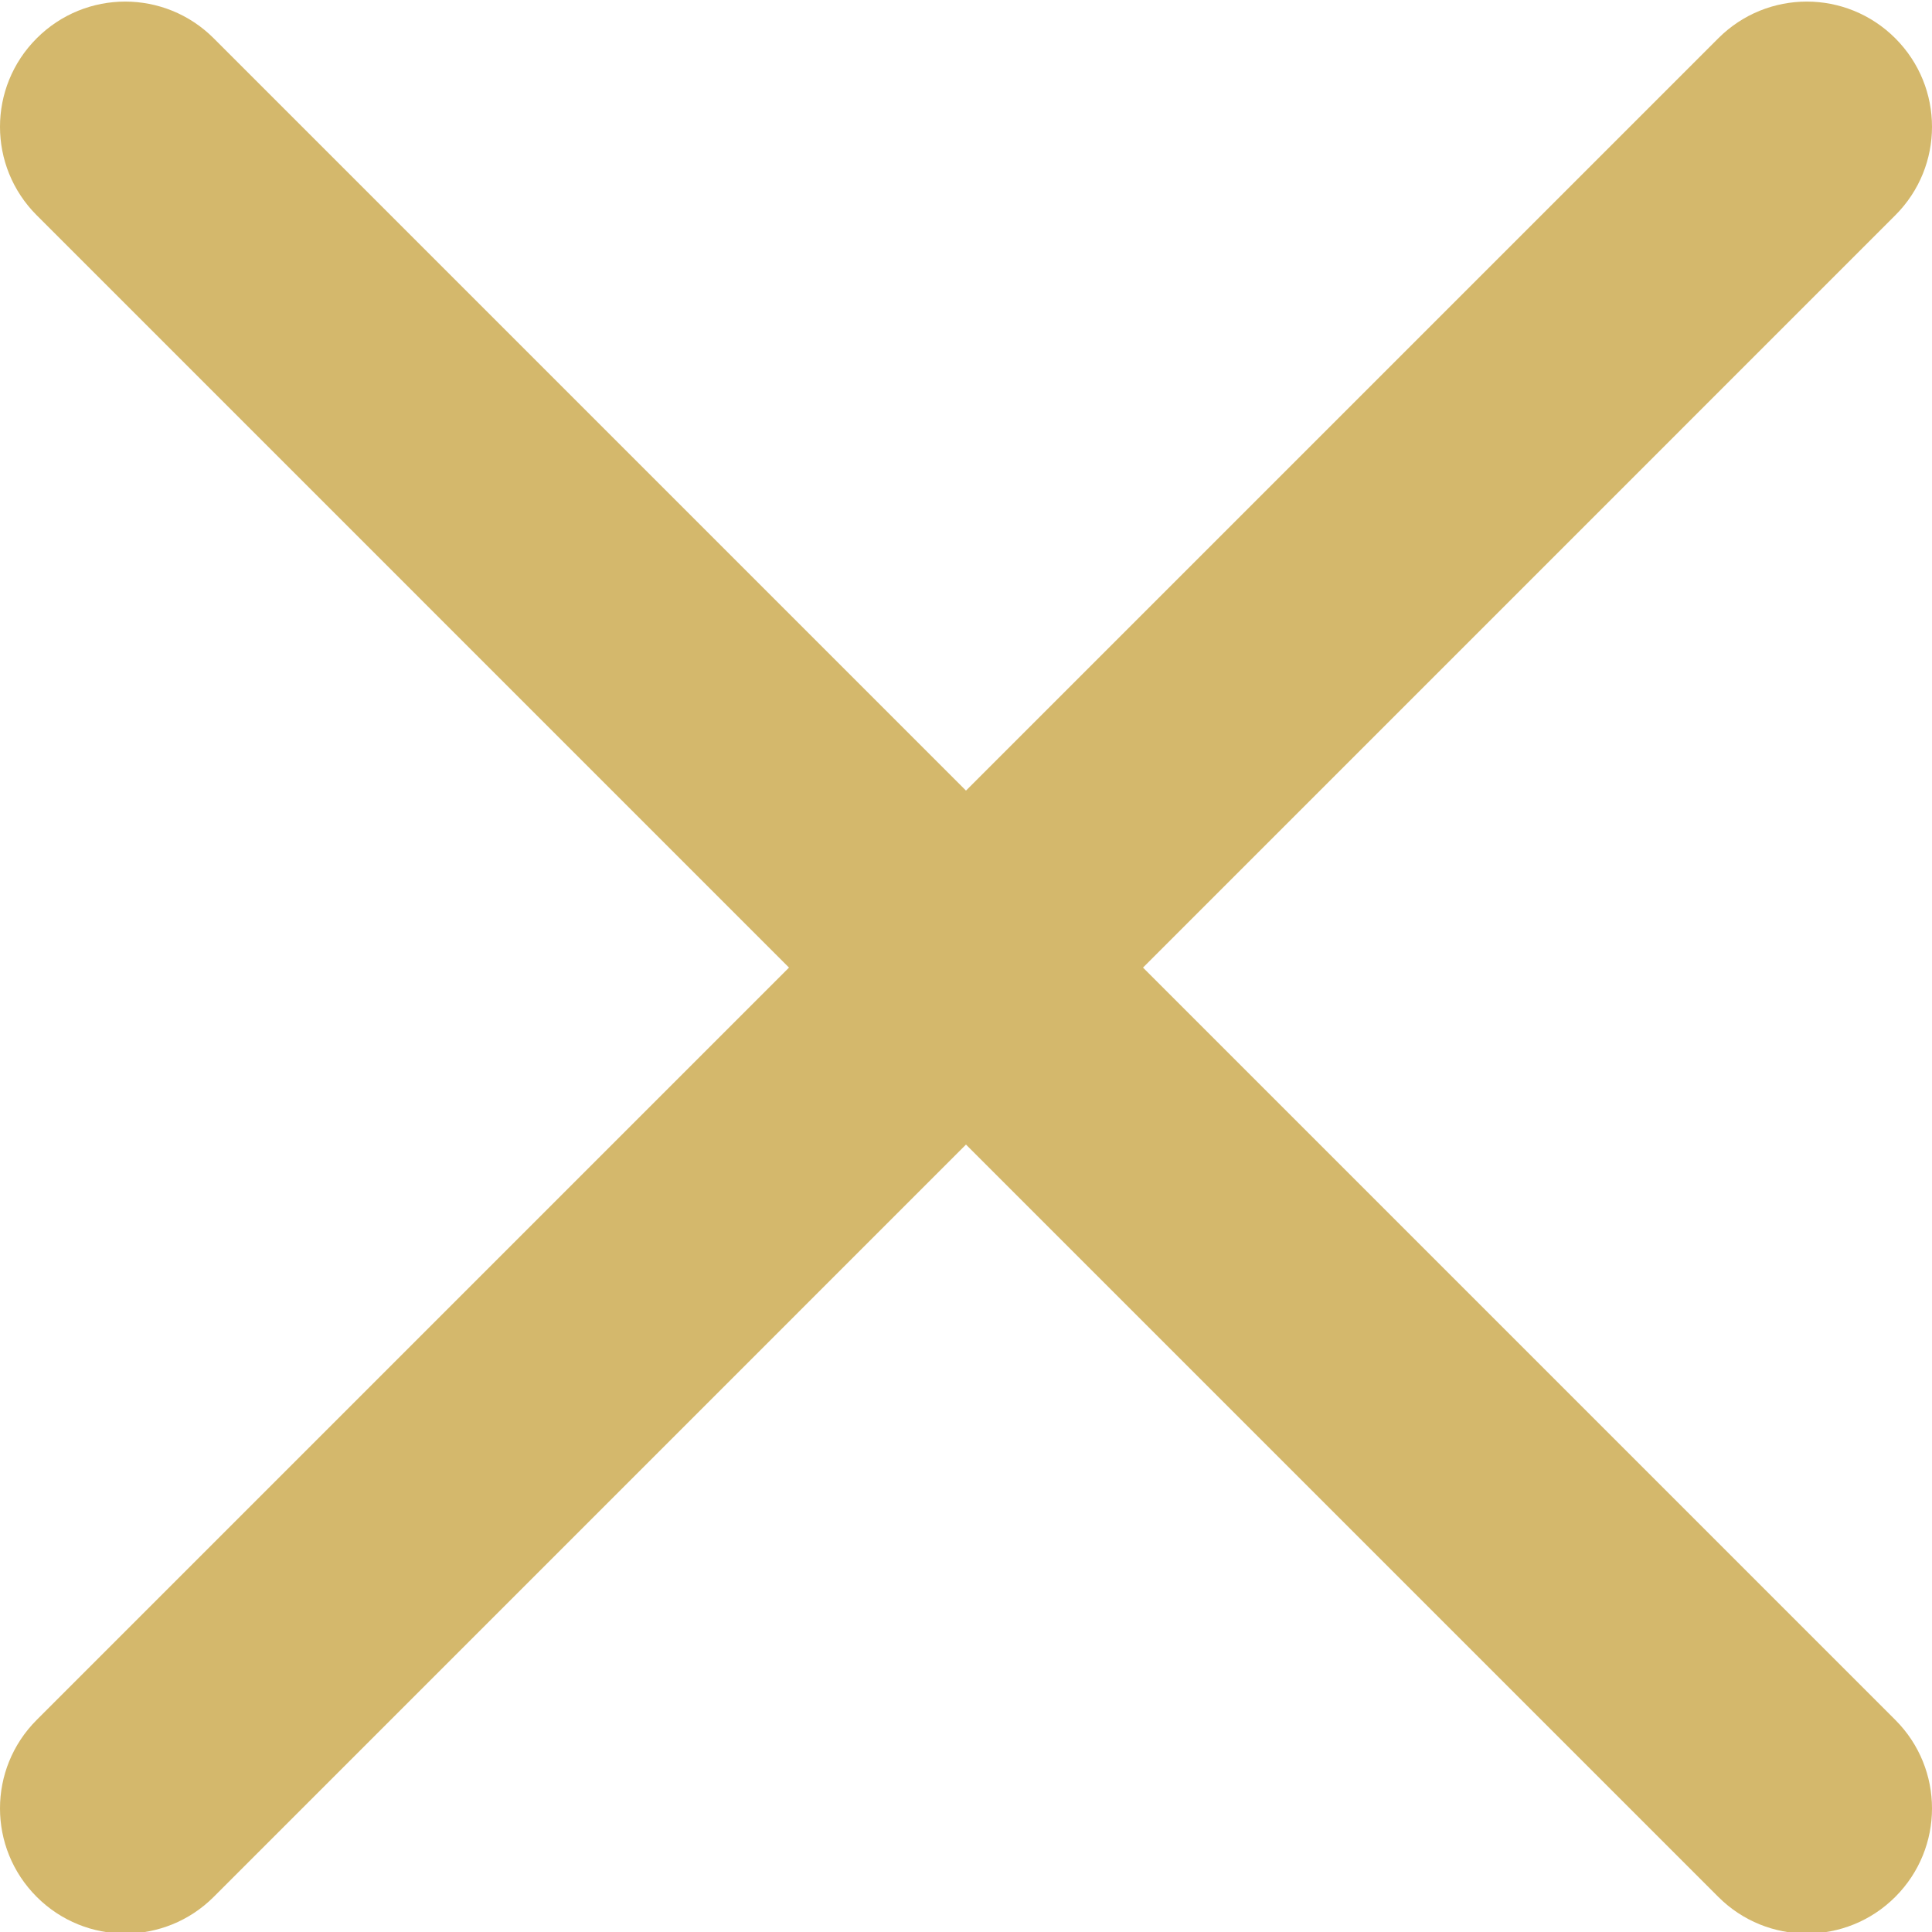
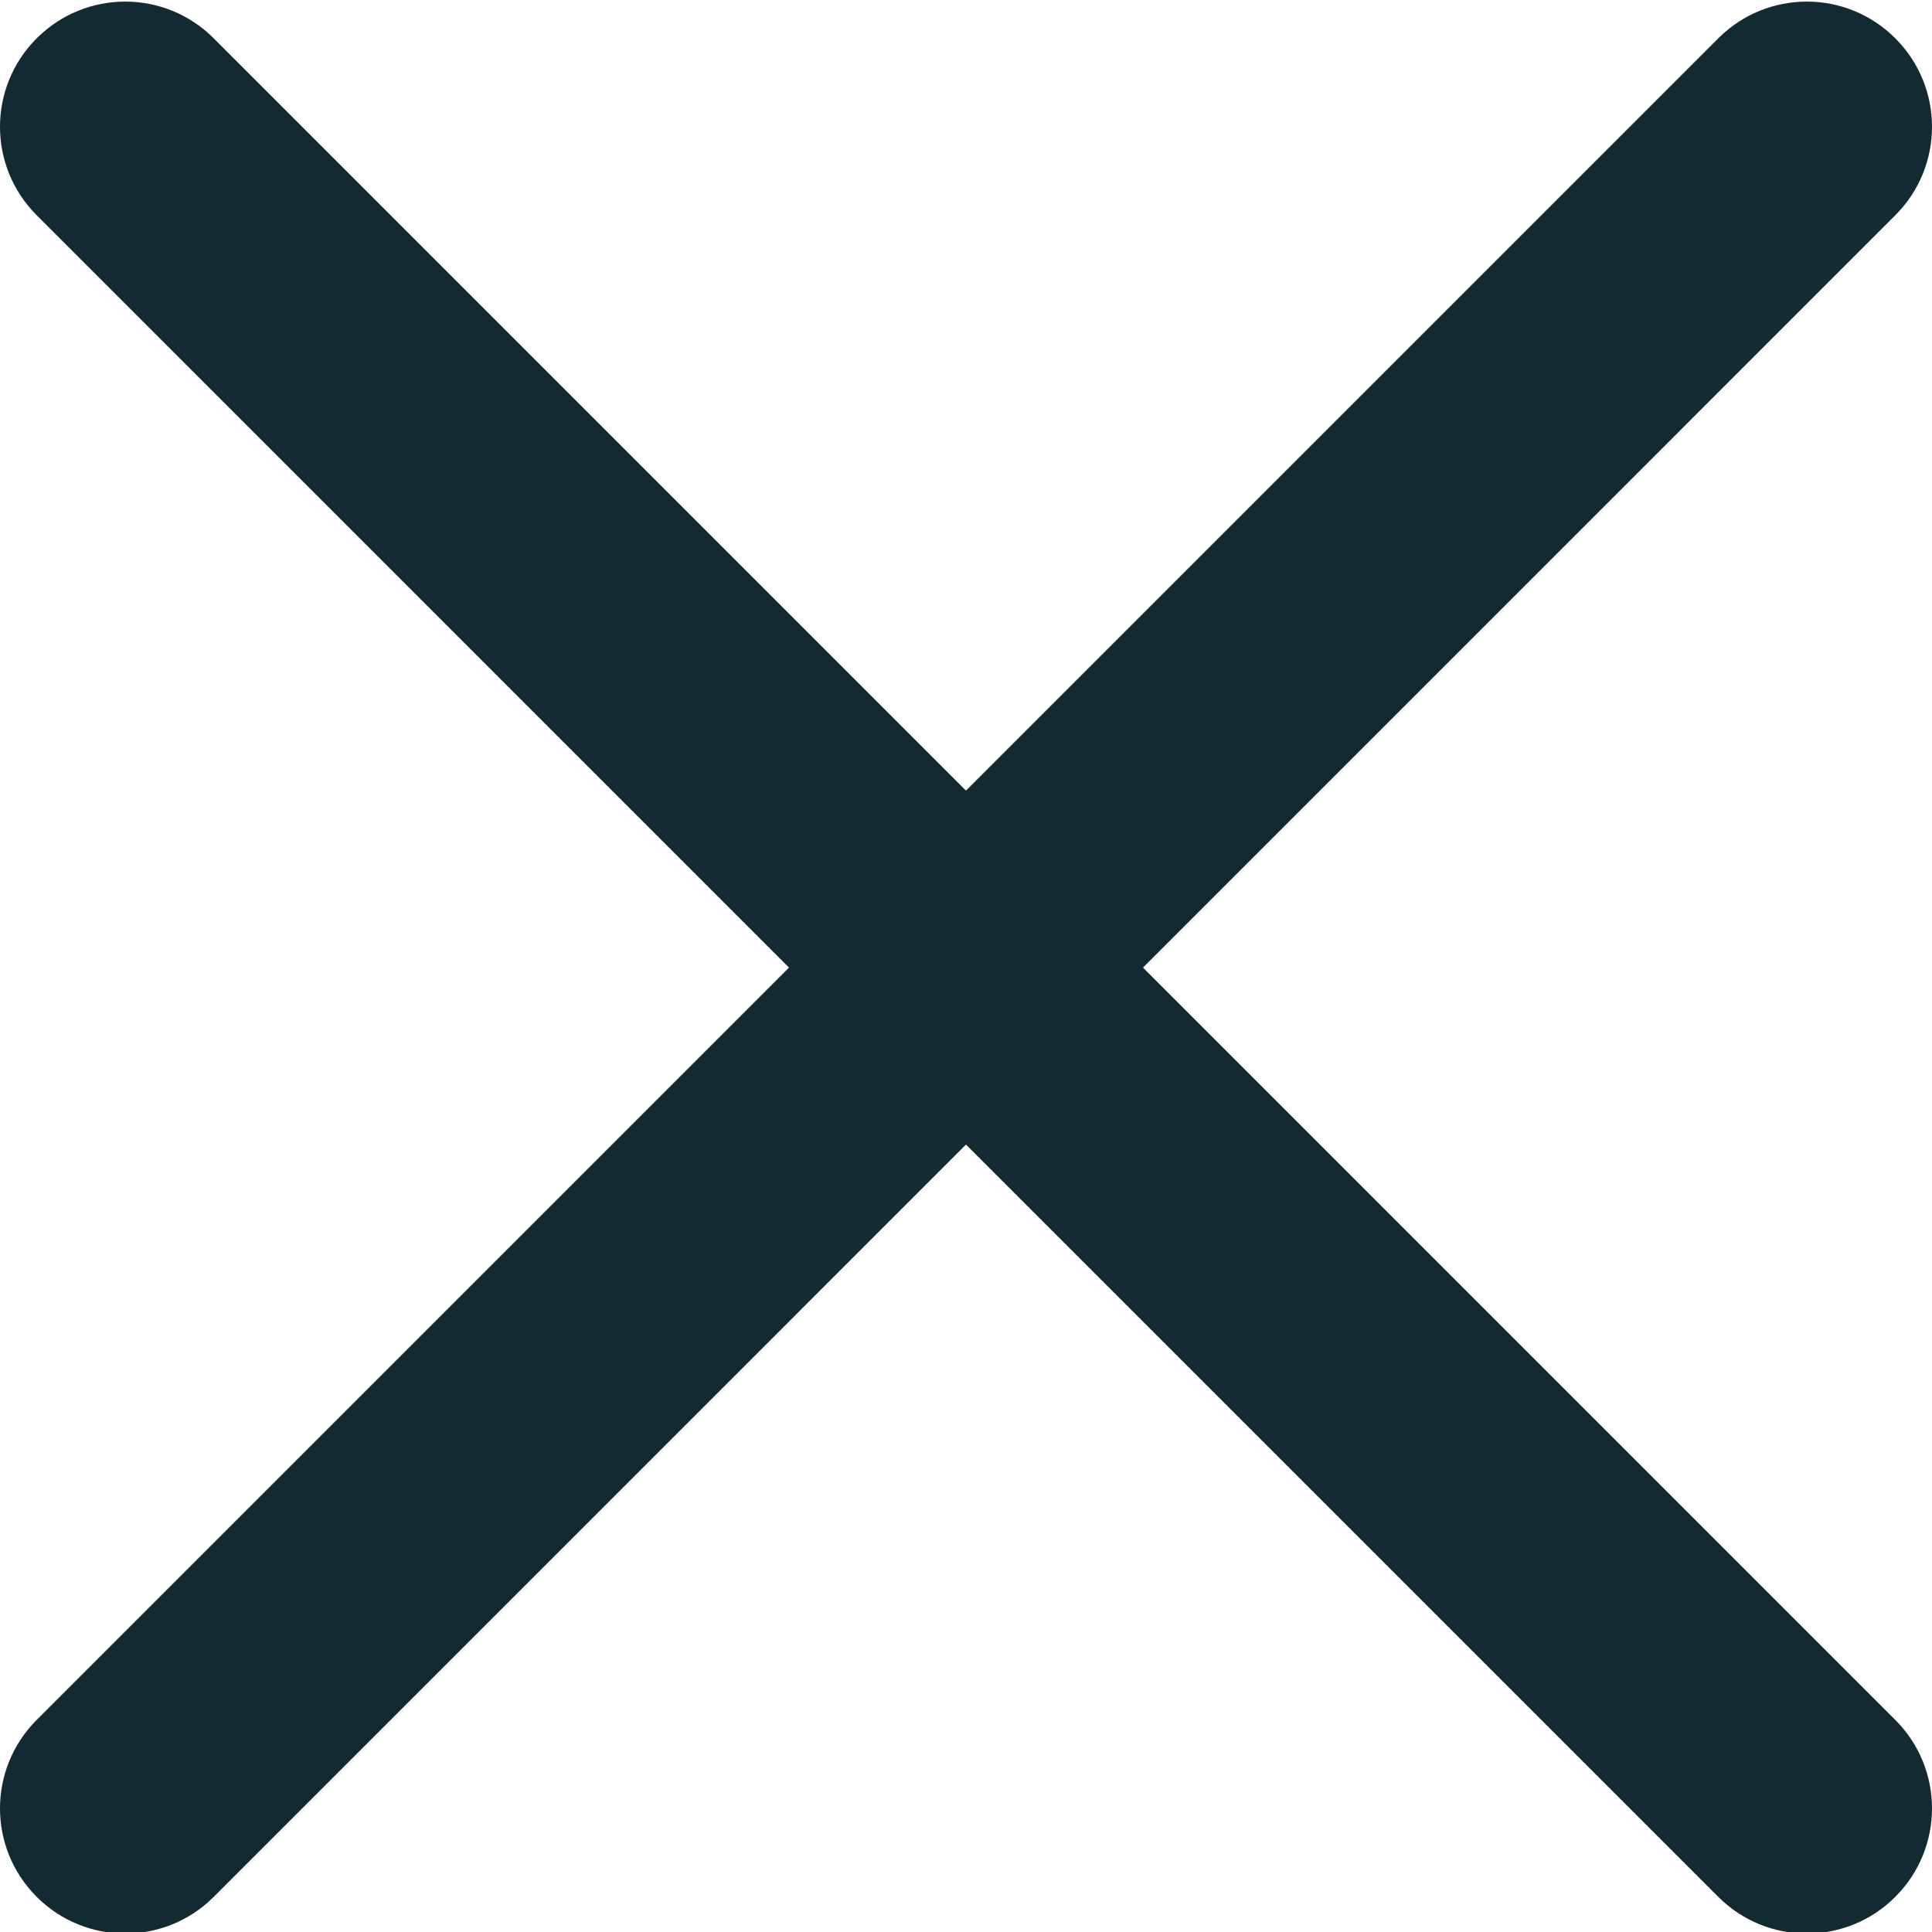
<svg xmlns="http://www.w3.org/2000/svg" version="1.1" width="512" height="512" x="0" y="0" viewBox="0 0 329.269 329" style="enable-background:new 0 0 512 512" xml:space="preserve" class="">
  <g>
-     <path d="m194.801 164.77 128.211-128.215c8.344-8.34 8.344-21.824 0-30.164-8.34-8.34-21.824-8.34-30.164 0l-128.215 128.215-128.211-128.215c-8.344-8.34-21.824-8.34-30.164 0-8.344 8.34-8.344 21.824 0 30.164l128.211 128.215-128.211 128.215c-8.344 8.34-8.344 21.824 0 30.164 4.156 4.16 9.621 6.25 15.082 6.25 5.461 0 10.922-2.09 15.082-6.25l128.211-128.215 128.215 128.215c4.16 4.16 9.621 6.25 15.082 6.25 5.461 0 10.922-2.09 15.082-6.25 8.344-8.34 8.344-21.824 0-30.164zm0 0" fill="#d4b86c" data-original="#000000" style="" class="" />
+     <path d="m194.801 164.77 128.211-128.215c8.344-8.34 8.344-21.824 0-30.164-8.34-8.34-21.824-8.34-30.164 0l-128.215 128.215-128.211-128.215c-8.344-8.34-21.824-8.34-30.164 0-8.344 8.34-8.344 21.824 0 30.164l128.211 128.215-128.211 128.215c-8.344 8.34-8.344 21.824 0 30.164 4.156 4.16 9.621 6.25 15.082 6.25 5.461 0 10.922-2.09 15.082-6.25l128.211-128.215 128.215 128.215c4.16 4.16 9.621 6.25 15.082 6.25 5.461 0 10.922-2.09 15.082-6.25 8.344-8.34 8.344-21.824 0-30.164zm0 0" fill="#142a33" data-original="#000000" style="" class="" />
  </g>
</svg>
